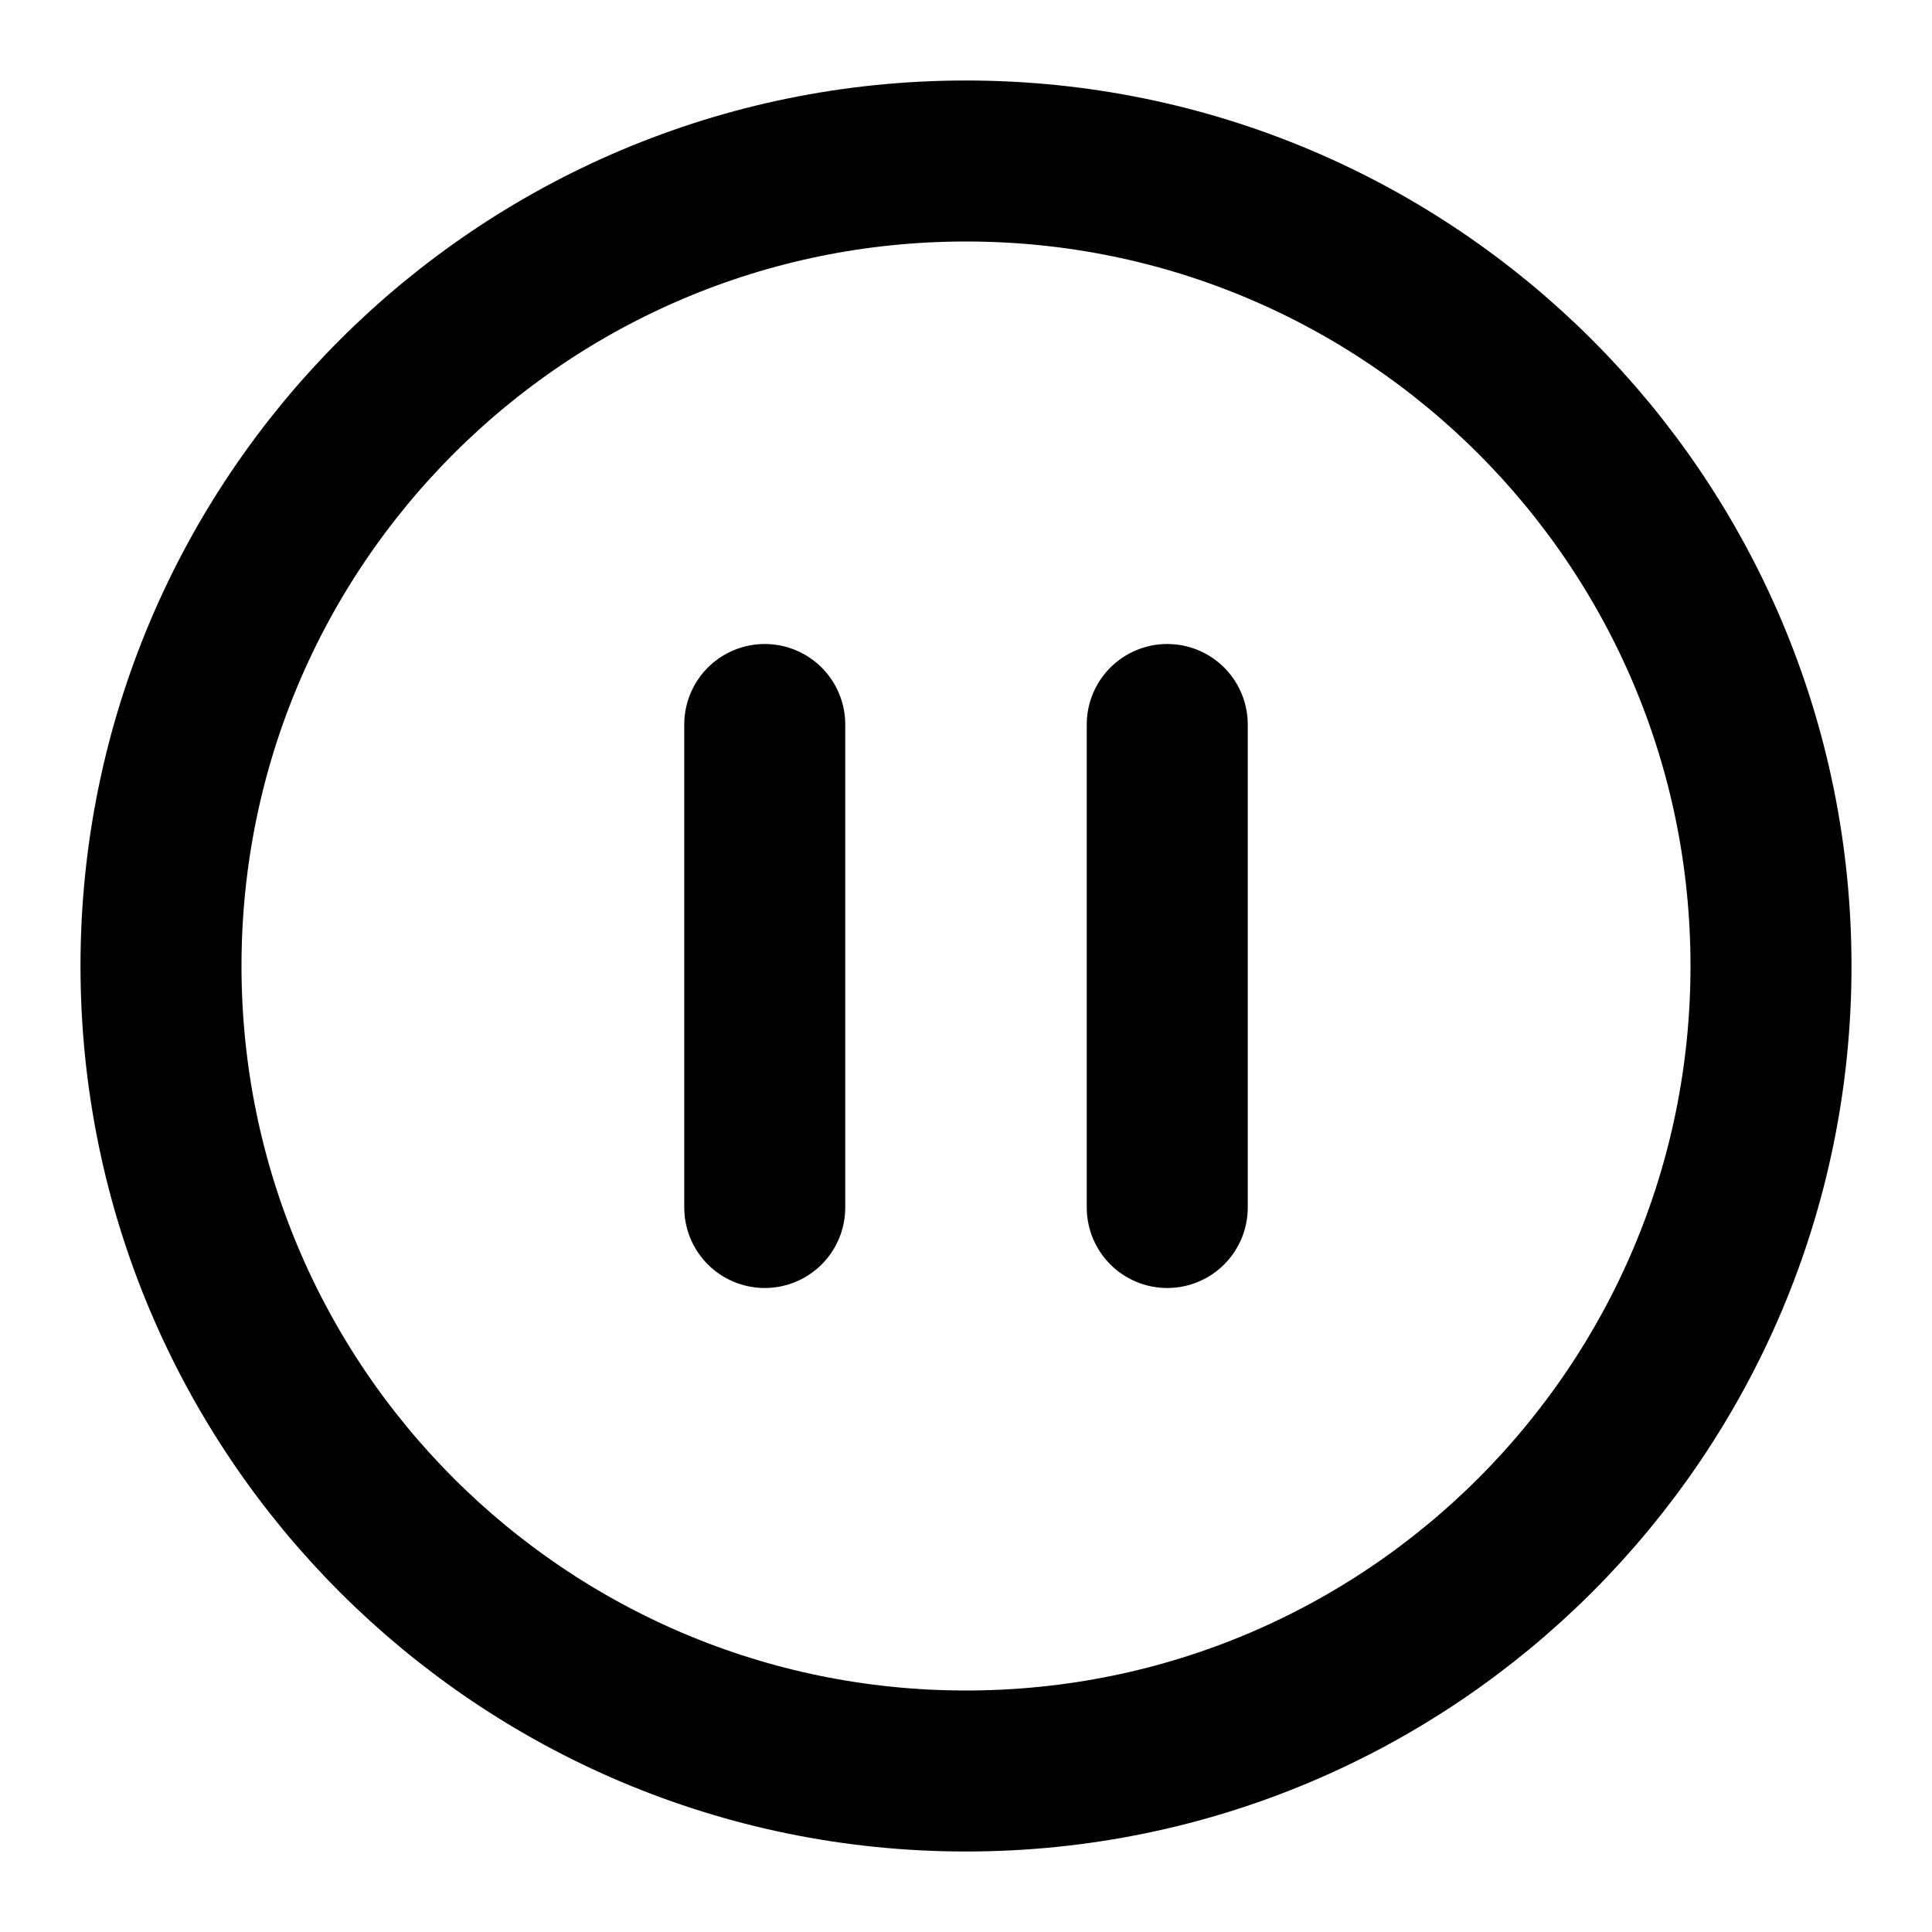
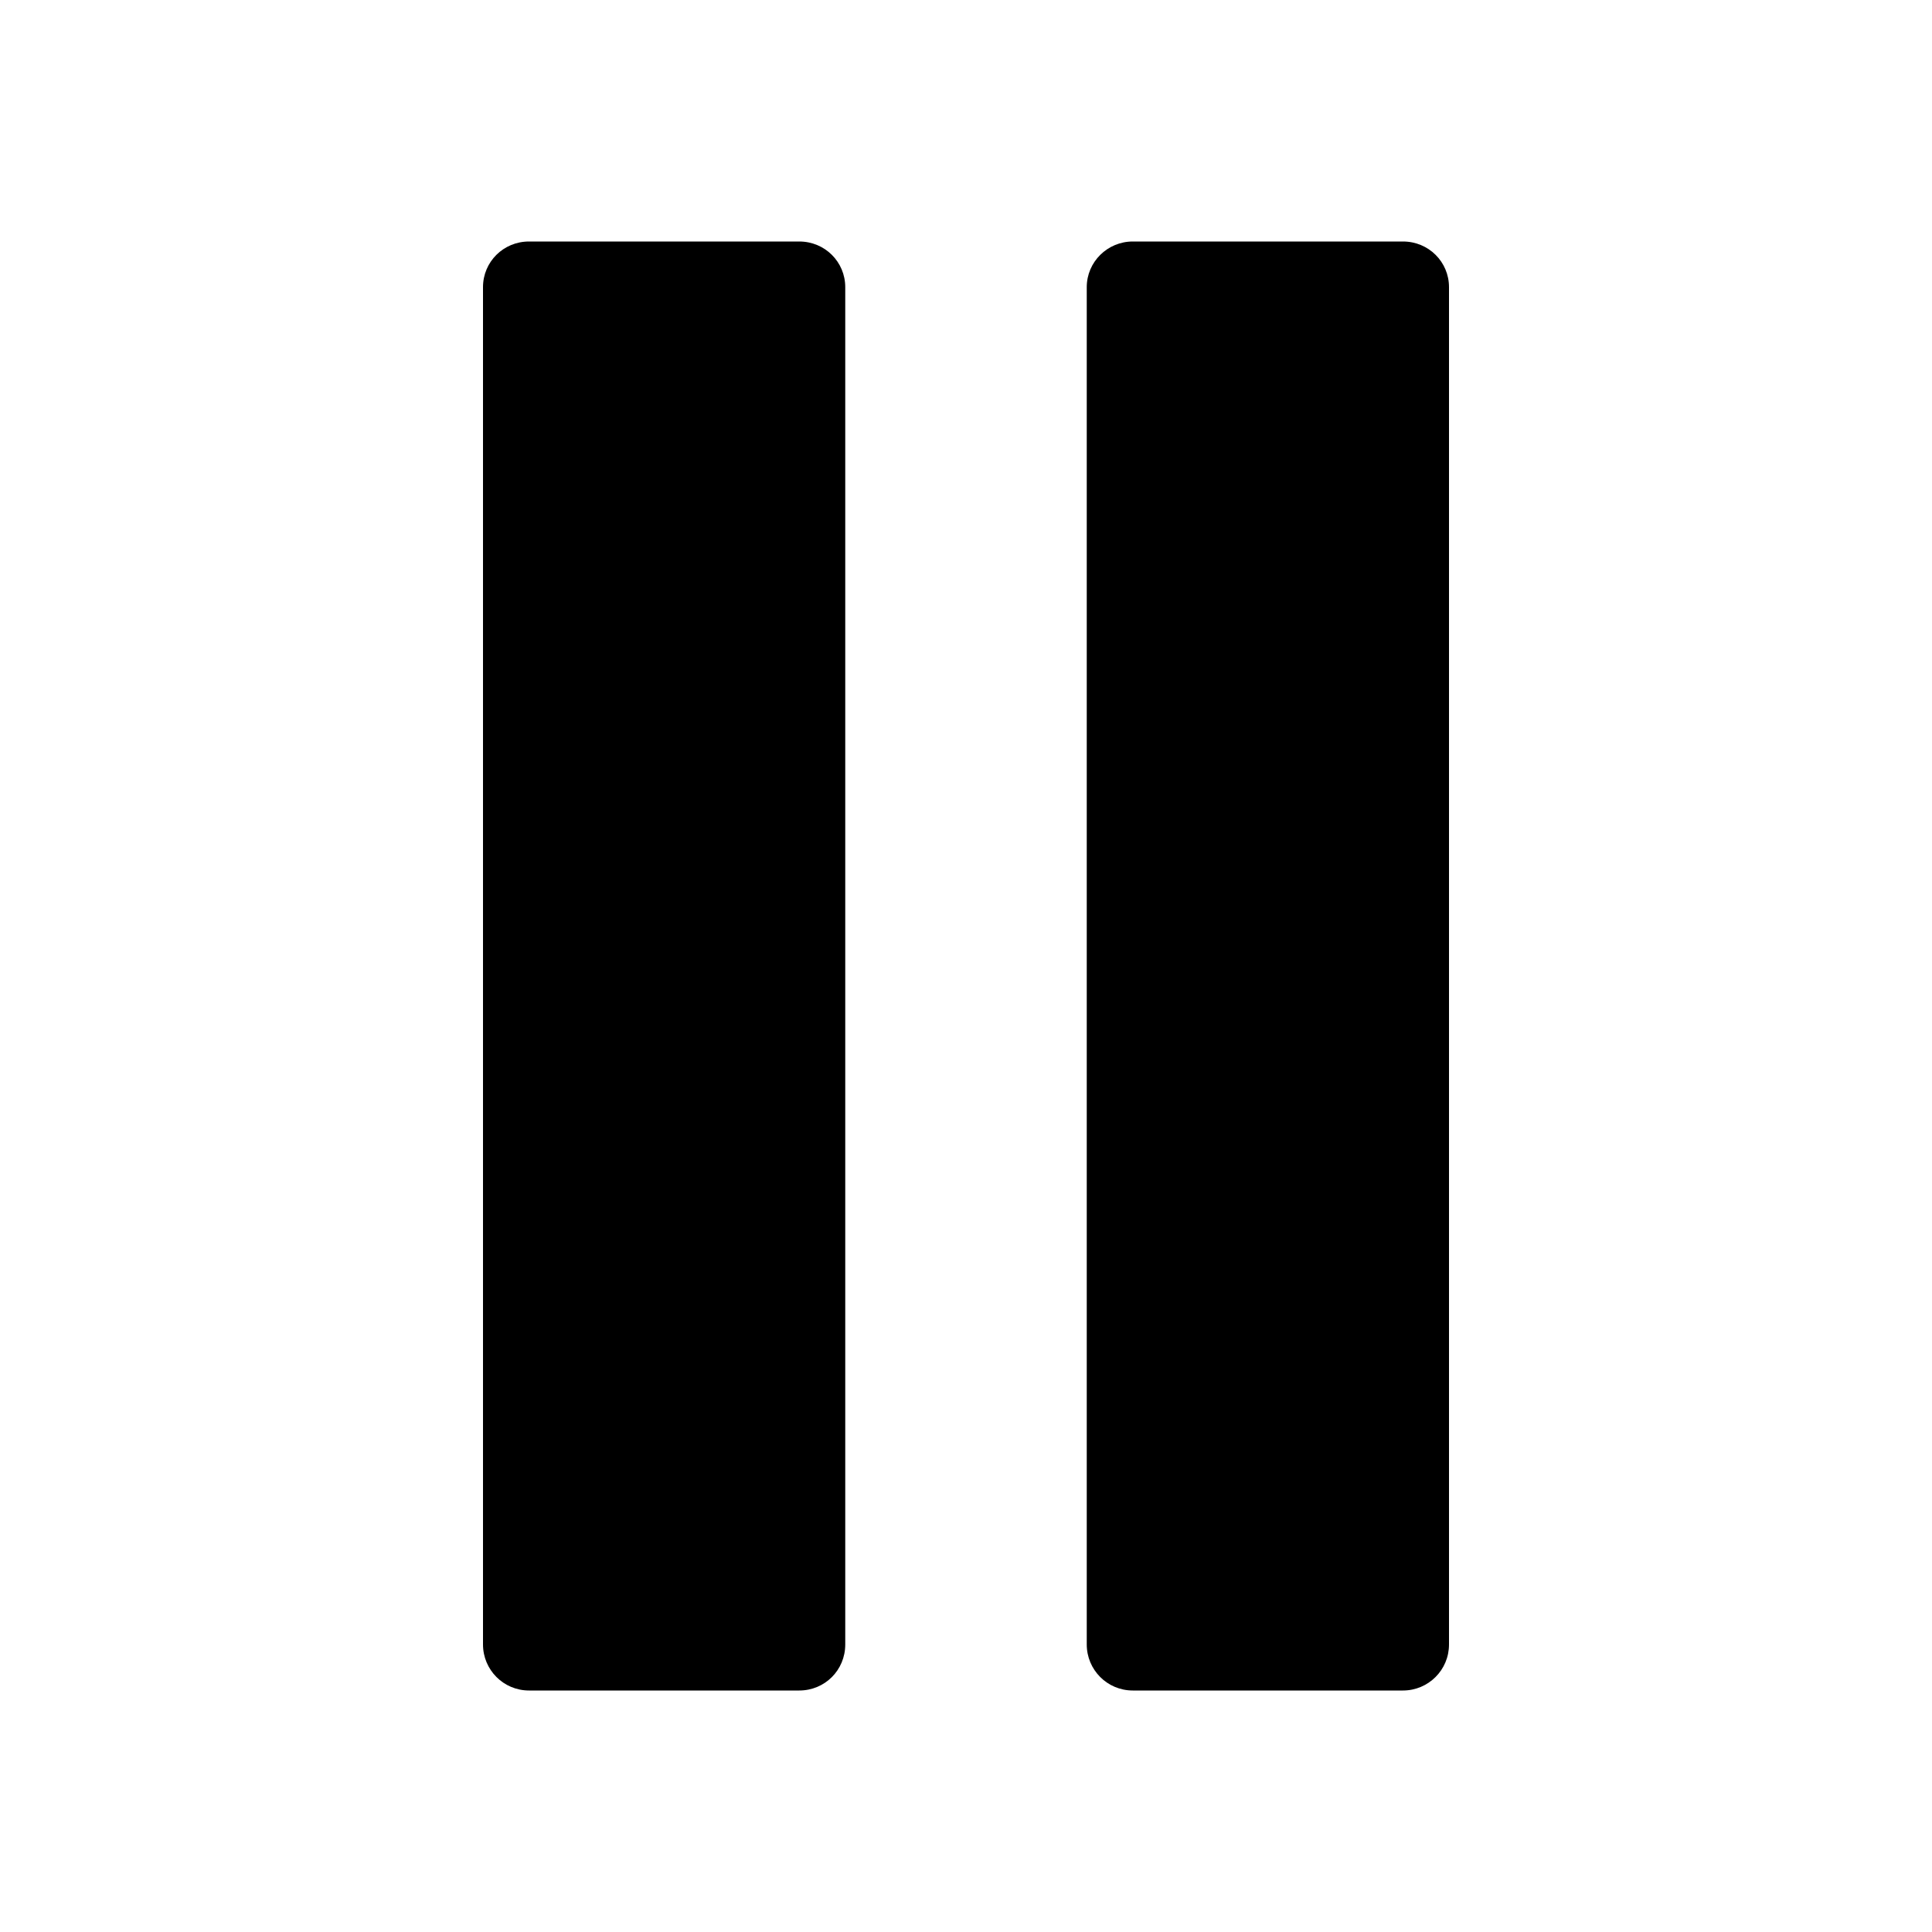
- <svg xmlns="http://www.w3.org/2000/svg" width="24" height="24" viewBox="0 0 24 24" fill="none">
-   <path d="M9.5 15V9M14.5 15V9M22 12C22 17.523 17.523 22 12 22C6.477 22 2 17.523 2 12C2 6.477 6.477 2 12 2C17.523 2 22 6.477 22 12Z" stroke="currentColor" stroke-width="2" stroke-linecap="round" stroke-linejoin="round" />
+ <svg xmlns="http://www.w3.org/2000/svg" height="512px" id="Layer_1" style="enable-background:new 0 0 512 512;" version="1.1" viewBox="0 0 512 512" width="512px" xml:space="preserve">
+   <g>
+     <path d="M224,435.8V76.1c0-6.7-5.4-12.1-12.2-12.1h-71.6c-6.8,0-12.2,5.4-12.2,12.1v359.7c0,6.7,5.4,12.2,12.2,12.2h71.6   C218.6,448,224,442.6,224,435.8z" />
+     <path d="M371.8,64h-71.6c-6.7,0-12.2,5.4-12.2,12.1v359.7c0,6.7,5.4,12.2,12.2,12.2h71.6c6.7,0,12.2-5.4,12.2-12.2V76.1   C384,69.4,378.6,64,371.8,64z" />
+   </g>
</svg>
